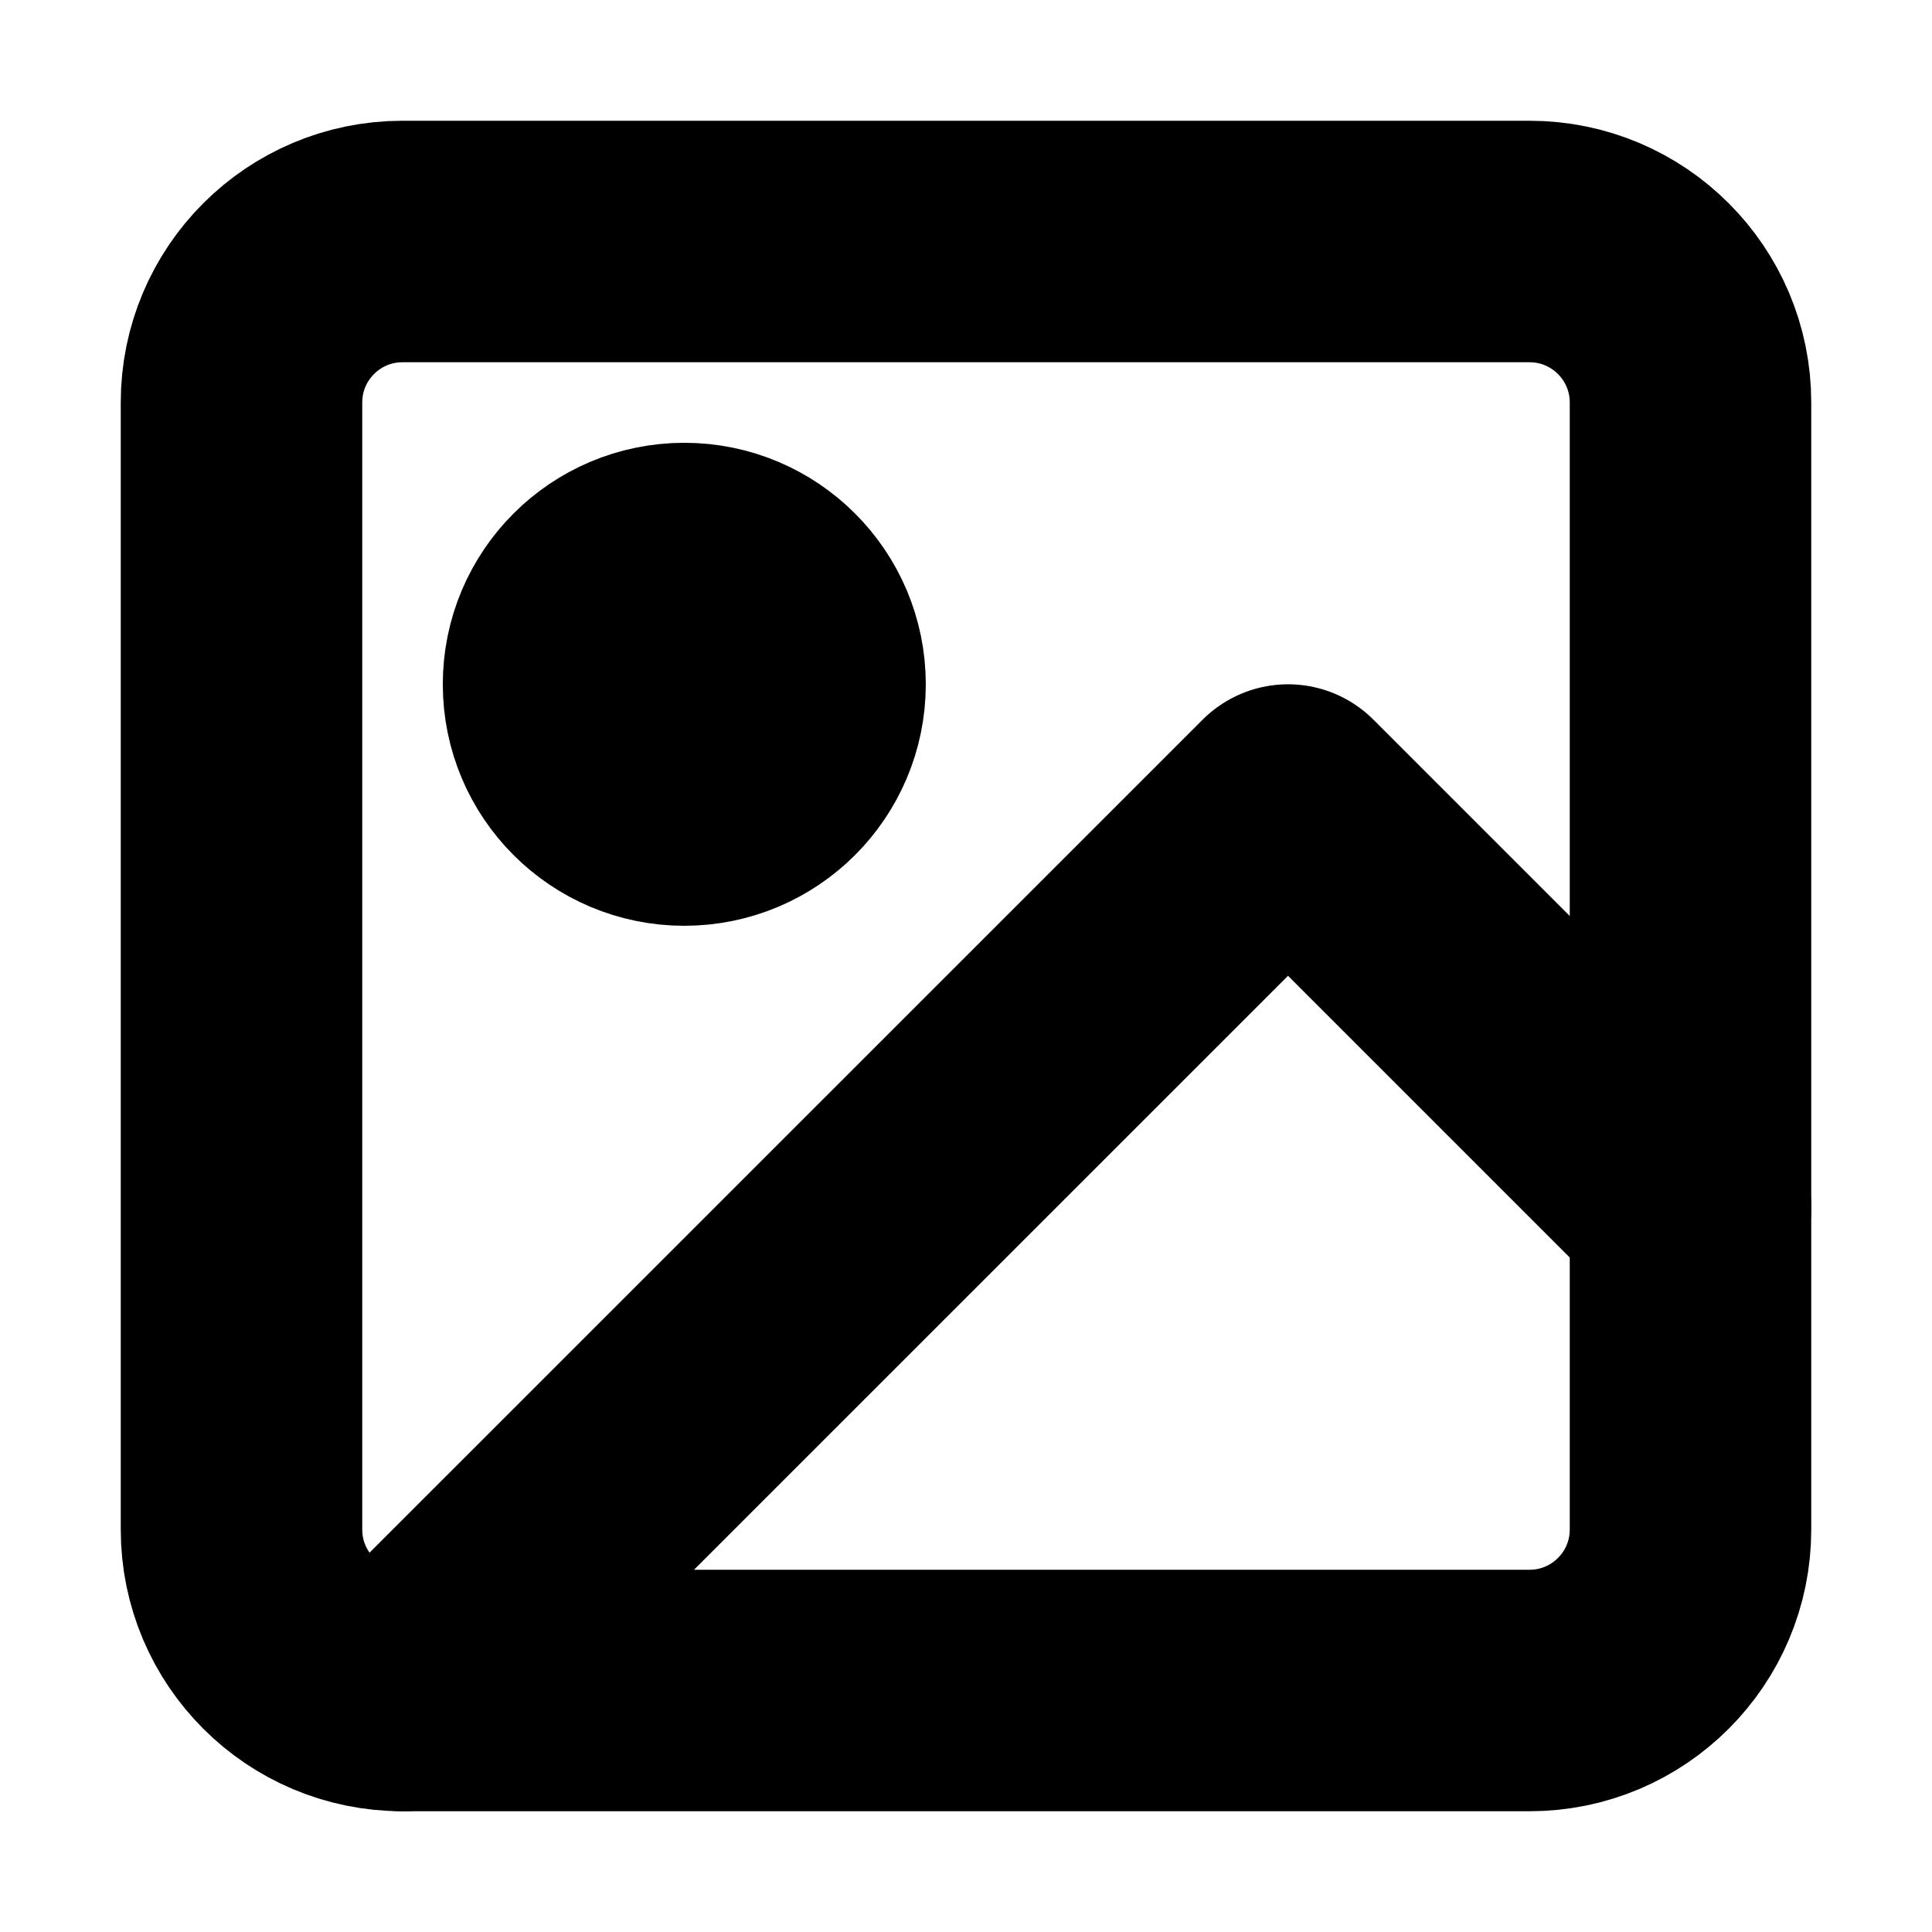
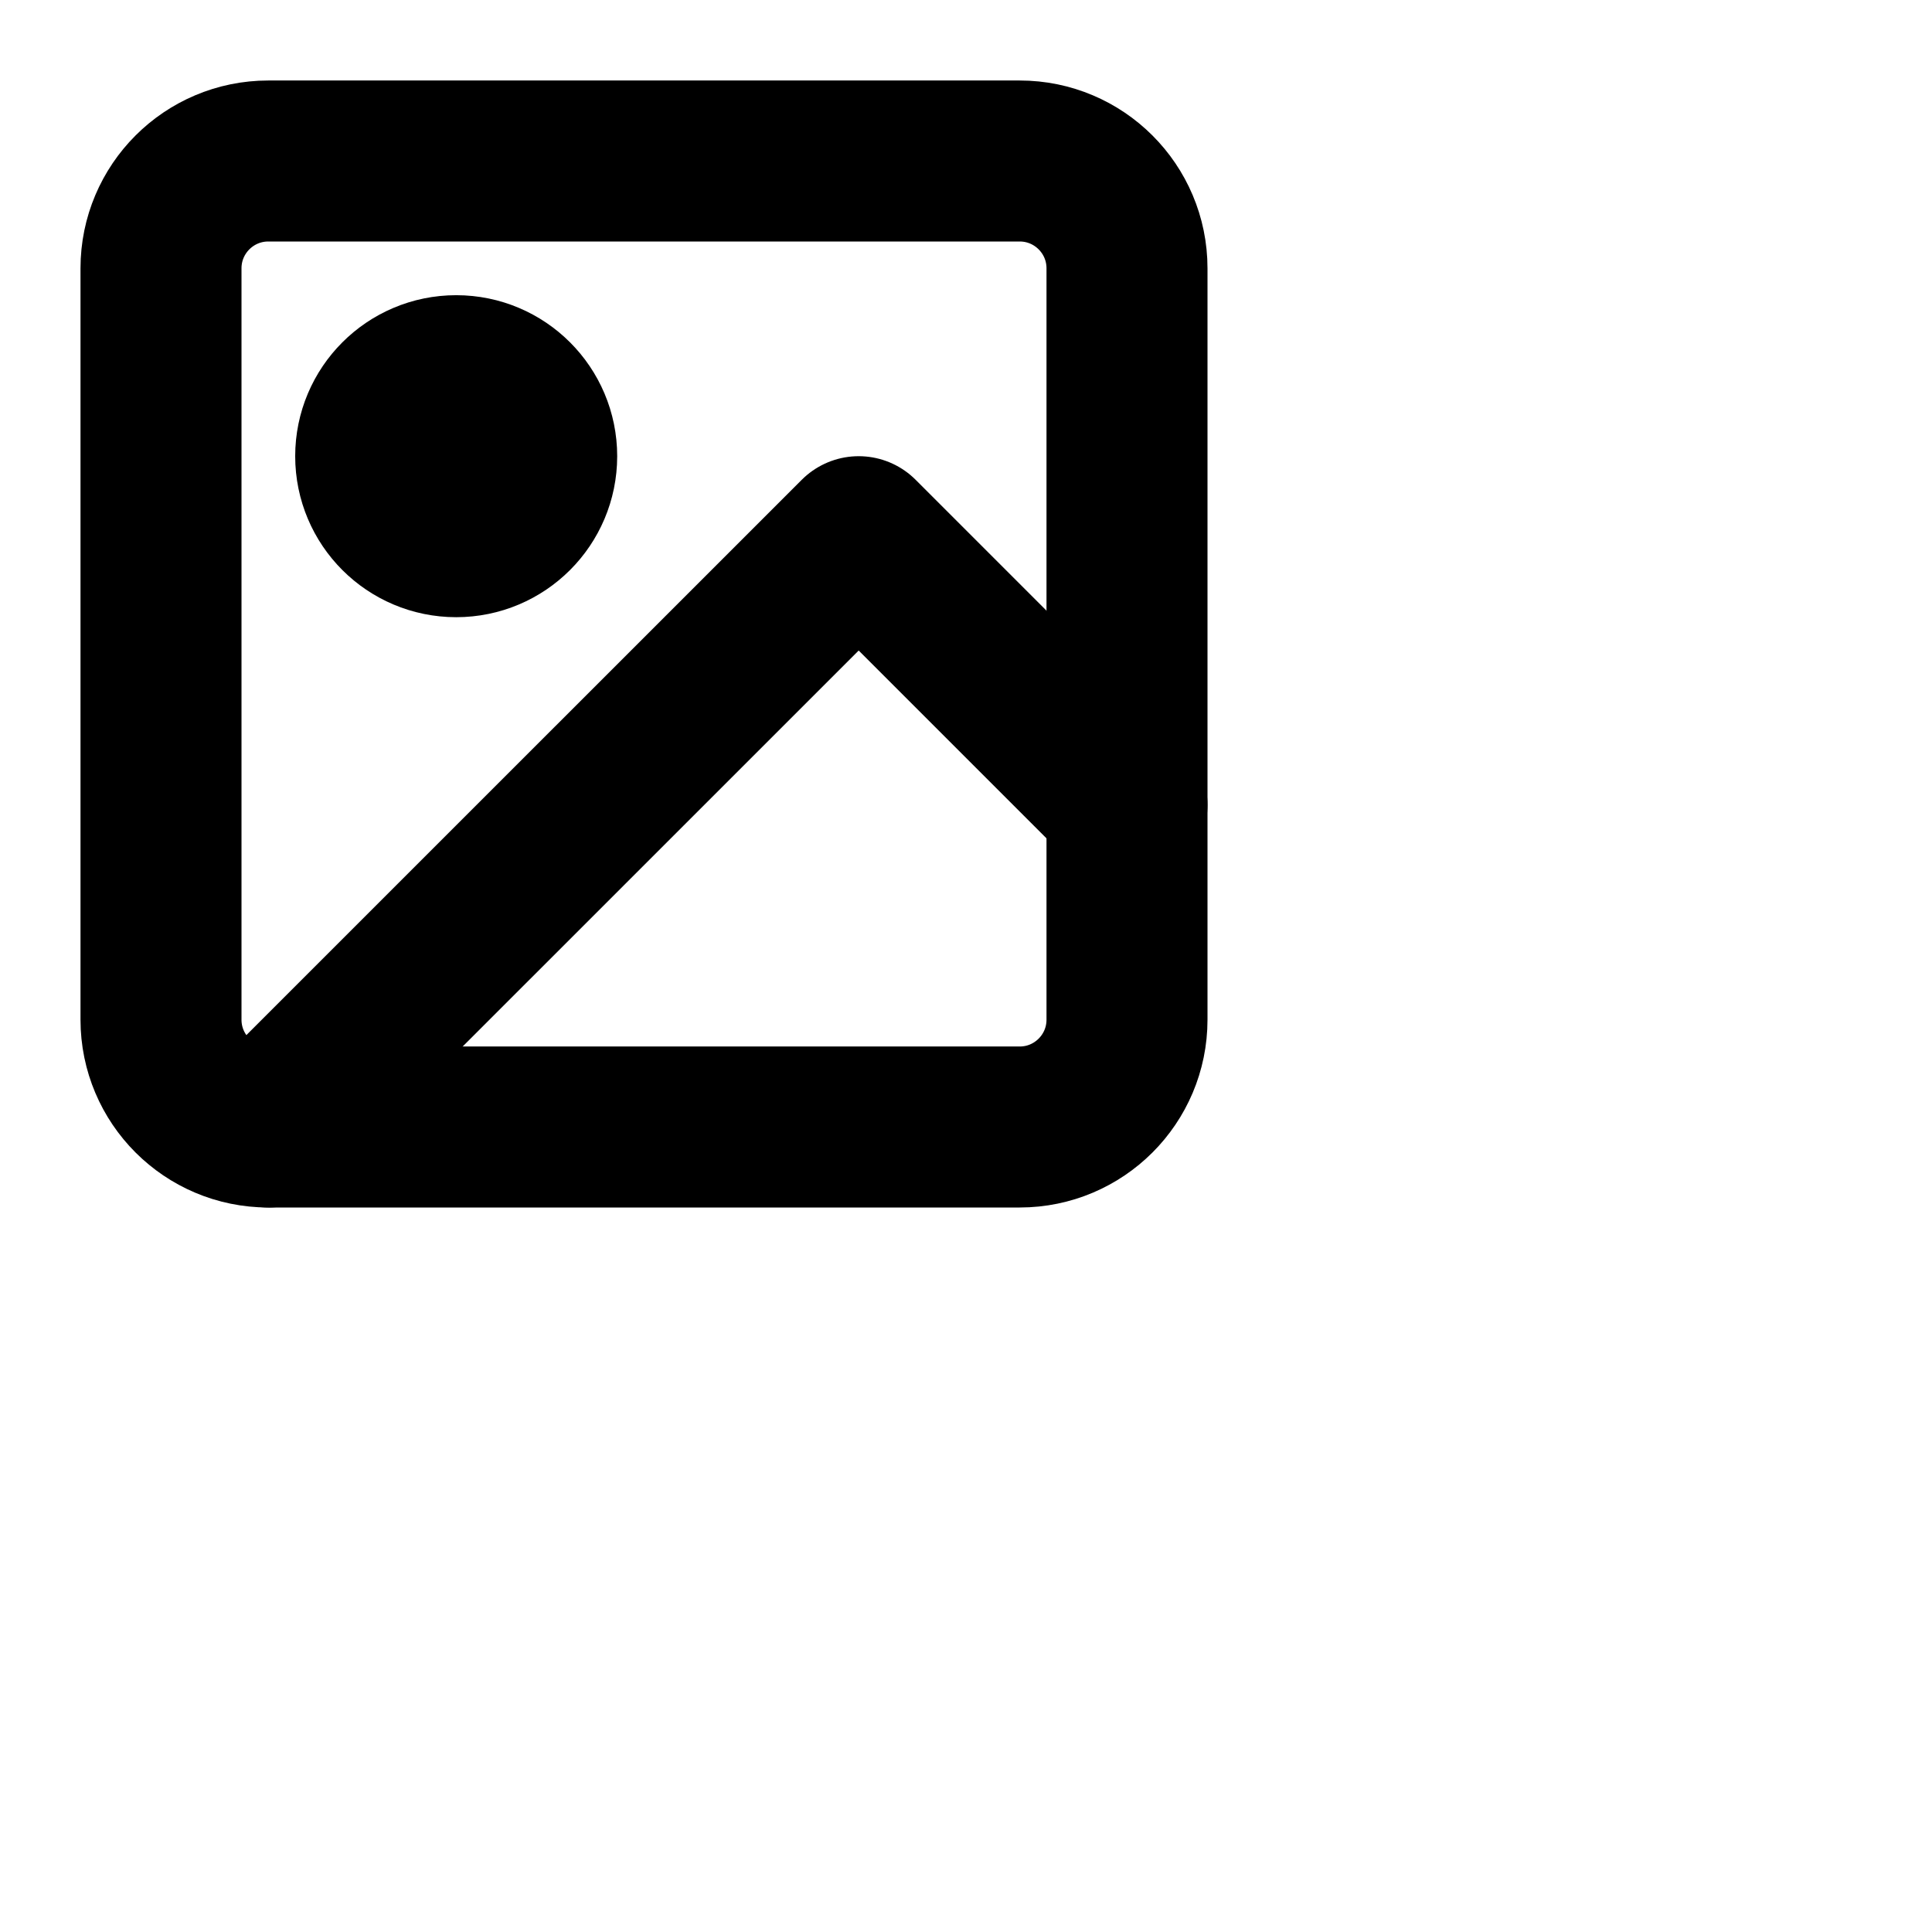
- <svg xmlns="http://www.w3.org/2000/svg" id="tuiIconPicture" fill="none" viewBox="0 0 16 16">
+ <svg xmlns="http://www.w3.org/2000/svg" id="tuiIconPicture" fill="none" viewBox="0 0 24 24">
  <path stroke="currentColor" stroke-linecap="round" stroke-linejoin="round" stroke-width="2" d="M12.667 2H3.333C2.597 2 2 2.597 2 3.333v9.334C2 13.403 2.597 14 3.333 14h9.334c.736 0 1.333-.597 1.333-1.333V3.333C14 2.597 13.403 2 12.667 2z" />
  <path stroke="currentColor" stroke-linecap="round" stroke-linejoin="round" stroke-width="2" d="M5.667 6.667a1 1 0 100-2 1 1 0 000 2zM14 10l-3.333-3.333L3.333 14" />
</svg>
